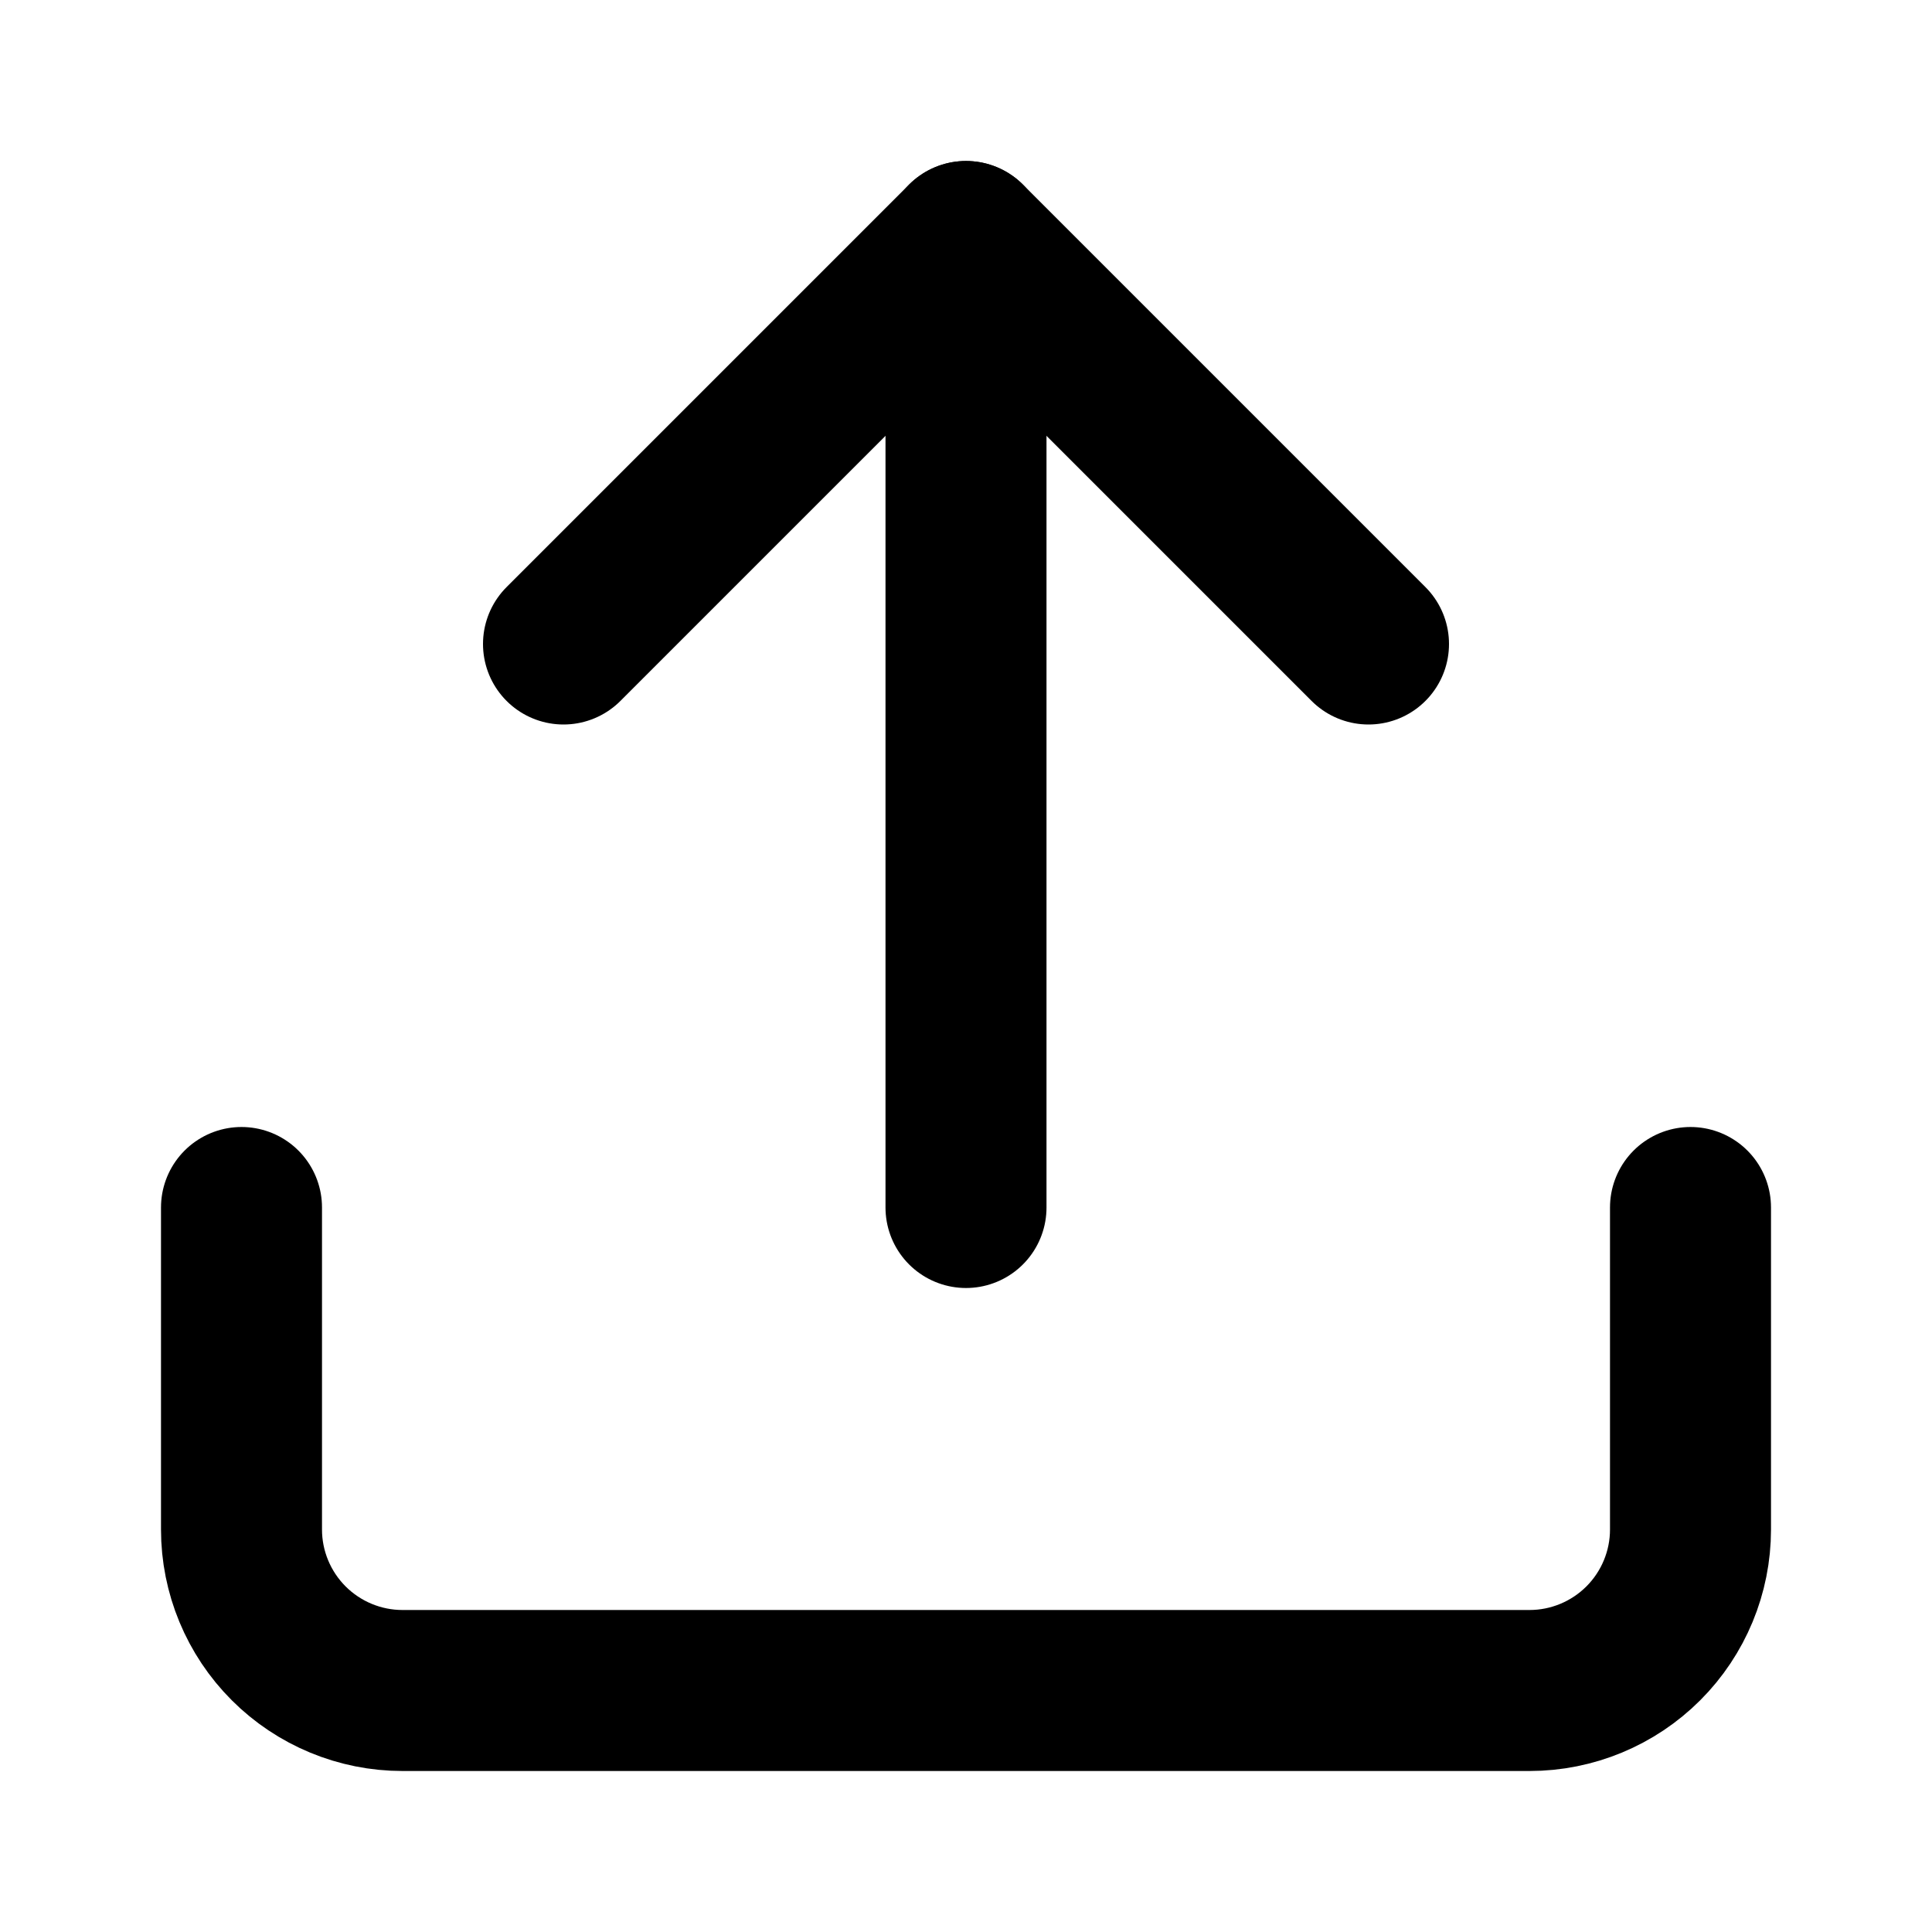
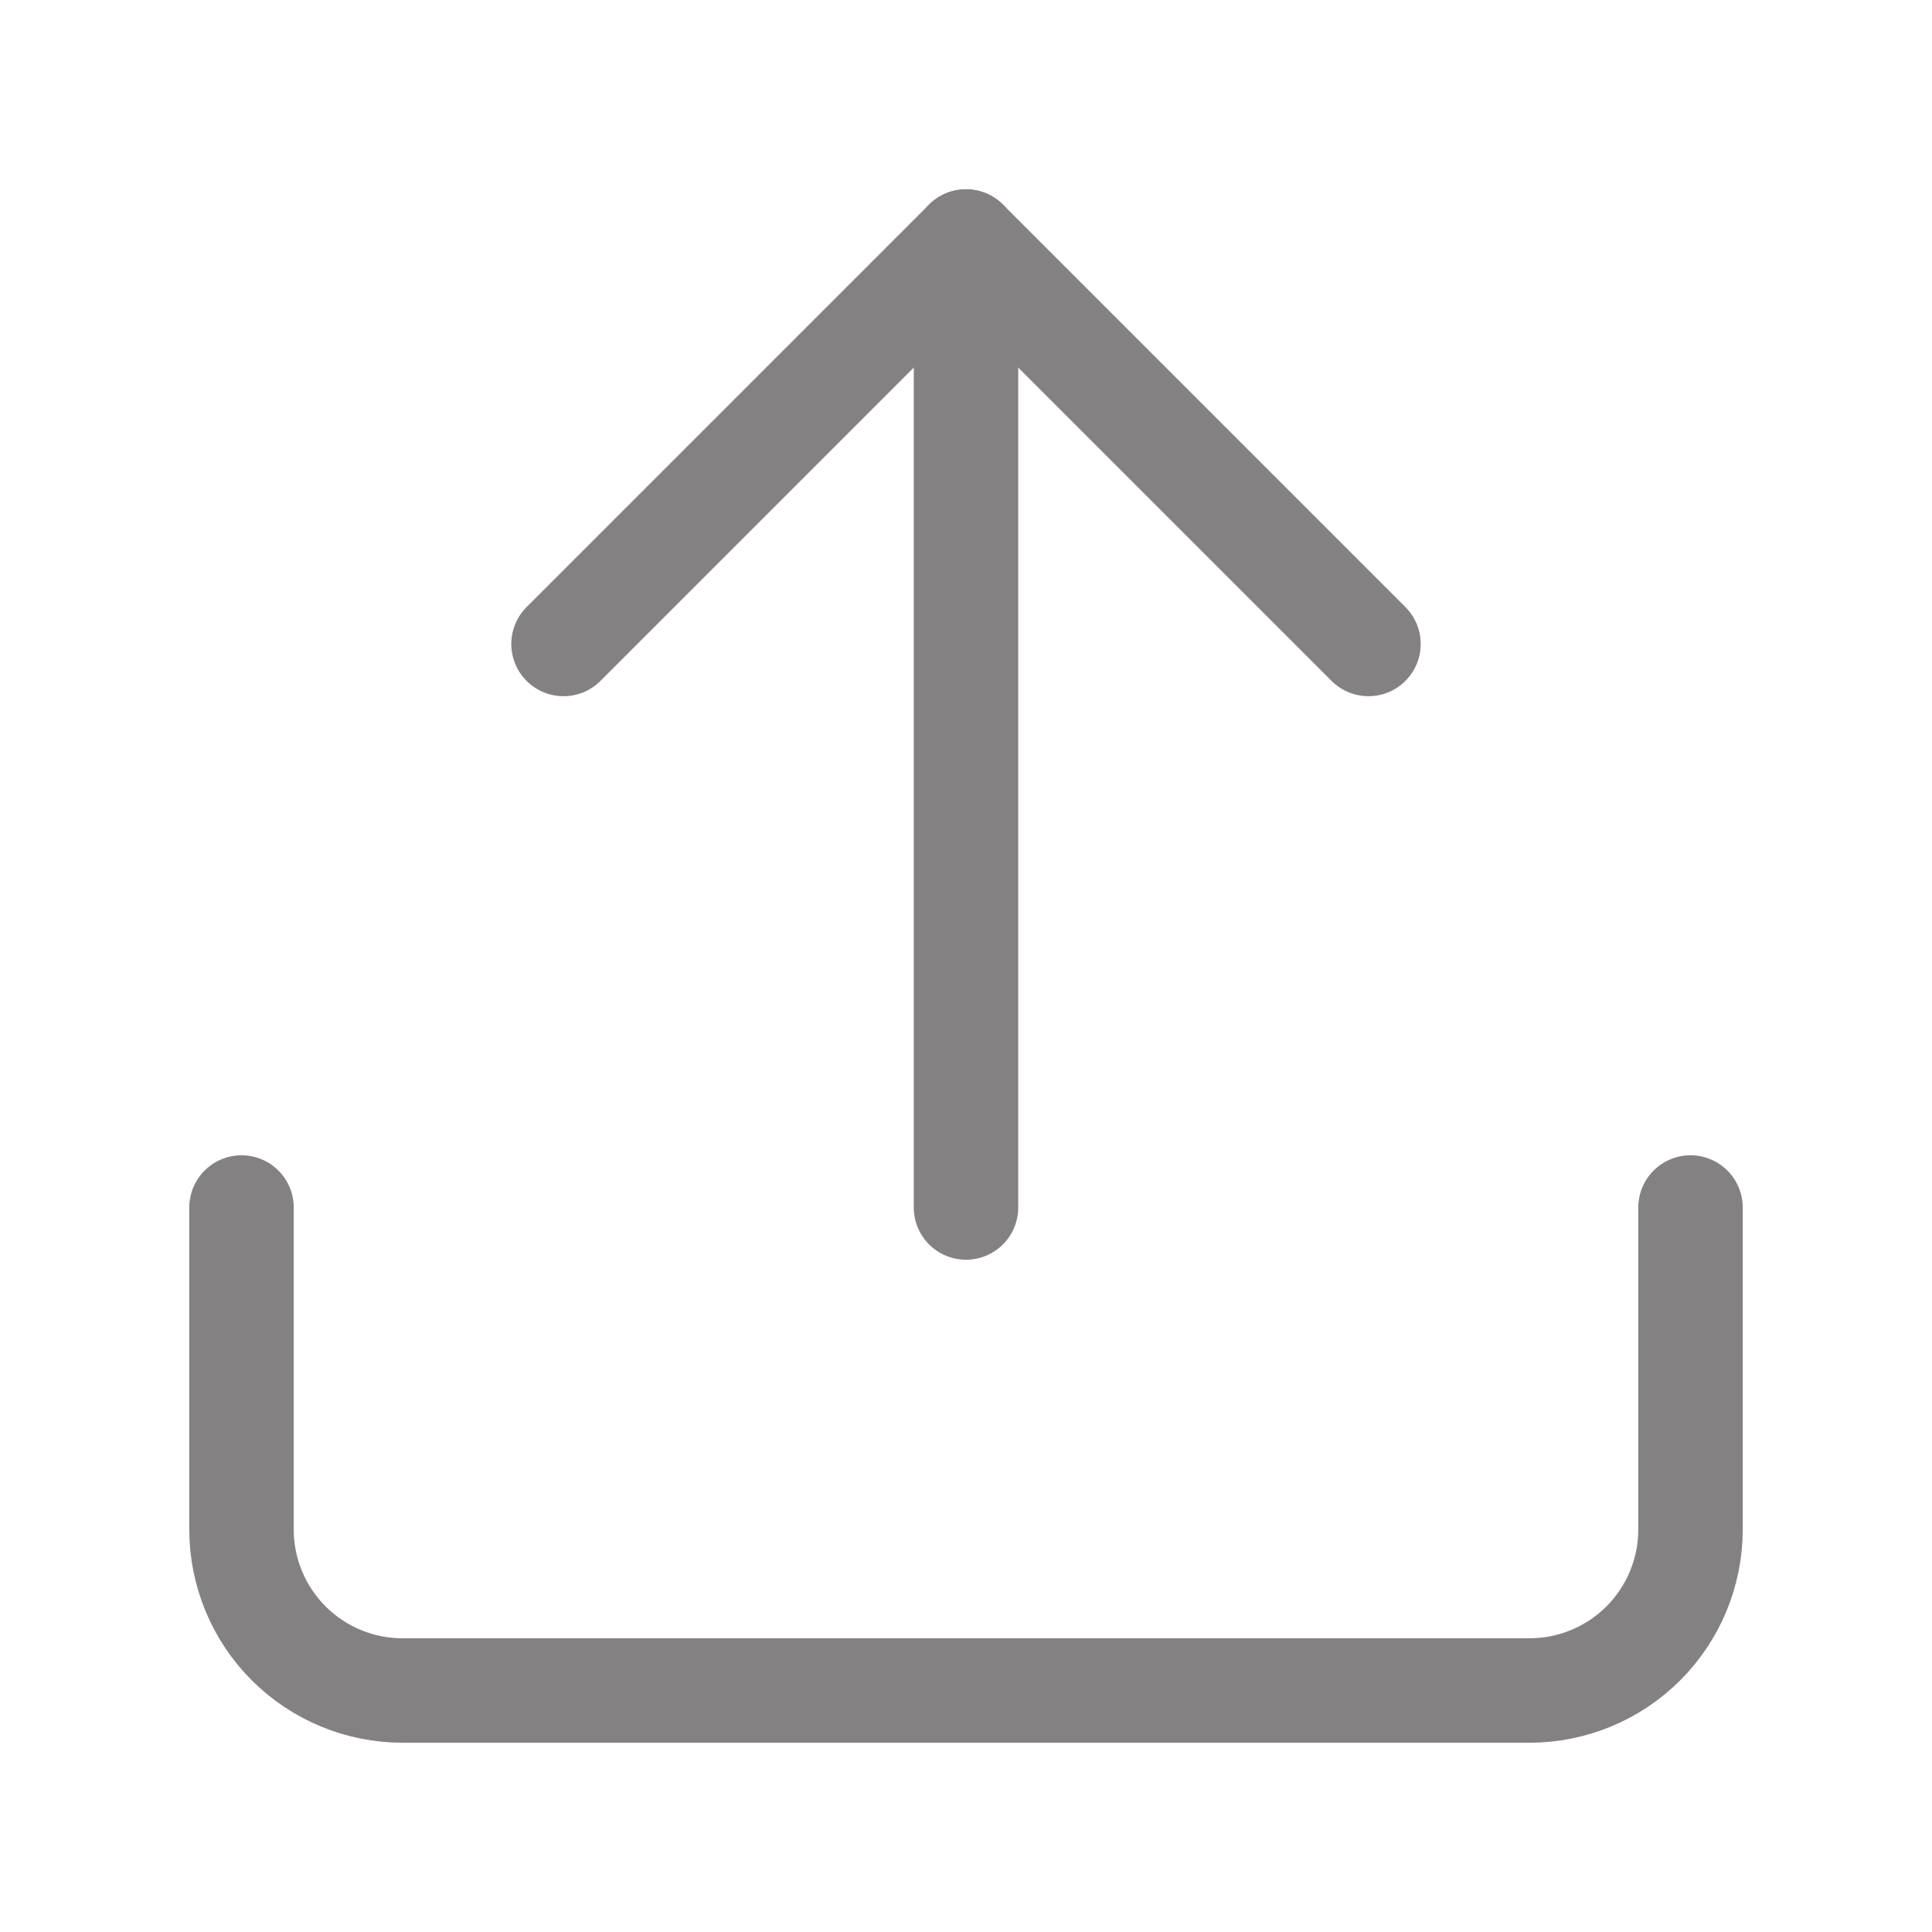
- <svg xmlns="http://www.w3.org/2000/svg" width="24" height="24" viewBox="0 0 24 24" fill="none">
-   <path d="M21 15V19C21 19.53 20.789 20.039 20.414 20.414C20.039 20.789 19.53 21 19 21H5C4.47 21 3.961 20.789 3.586 20.414C3.211 20.039 3 19.53 3 19V15" stroke="black" stroke-width="2" stroke-linecap="round" stroke-linejoin="round" />
-   <path d="M17 8L12 3L7 8" stroke="black" stroke-width="2" stroke-linecap="round" stroke-linejoin="round" />
-   <path d="M12 3V15" stroke="black" stroke-width="2" stroke-linecap="round" stroke-linejoin="round" />
+ <svg xmlns="http://www.w3.org/2000/svg" width="37" height="37" viewBox="0 0 37 37" fill="none">
+   <path d="M32.375 23.125V29.292C32.375 30.109 32.05 30.894 31.472 31.472C30.894 32.05 30.109 32.375 29.292 32.375H7.708C6.891 32.375 6.106 32.05 5.528 31.472C4.95 30.894 4.625 30.109 4.625 29.292V23.125" stroke="#838181" stroke-width="2" stroke-linecap="round" stroke-linejoin="round" />
+   <path d="M26.208 12.333L18.5 4.625L10.792 12.333" stroke="#838181" stroke-width="2" stroke-linecap="round" stroke-linejoin="round" />
+   <path d="M18.5 4.625V23.125" stroke="#838181" stroke-width="2" stroke-linecap="round" stroke-linejoin="round" />
</svg>
